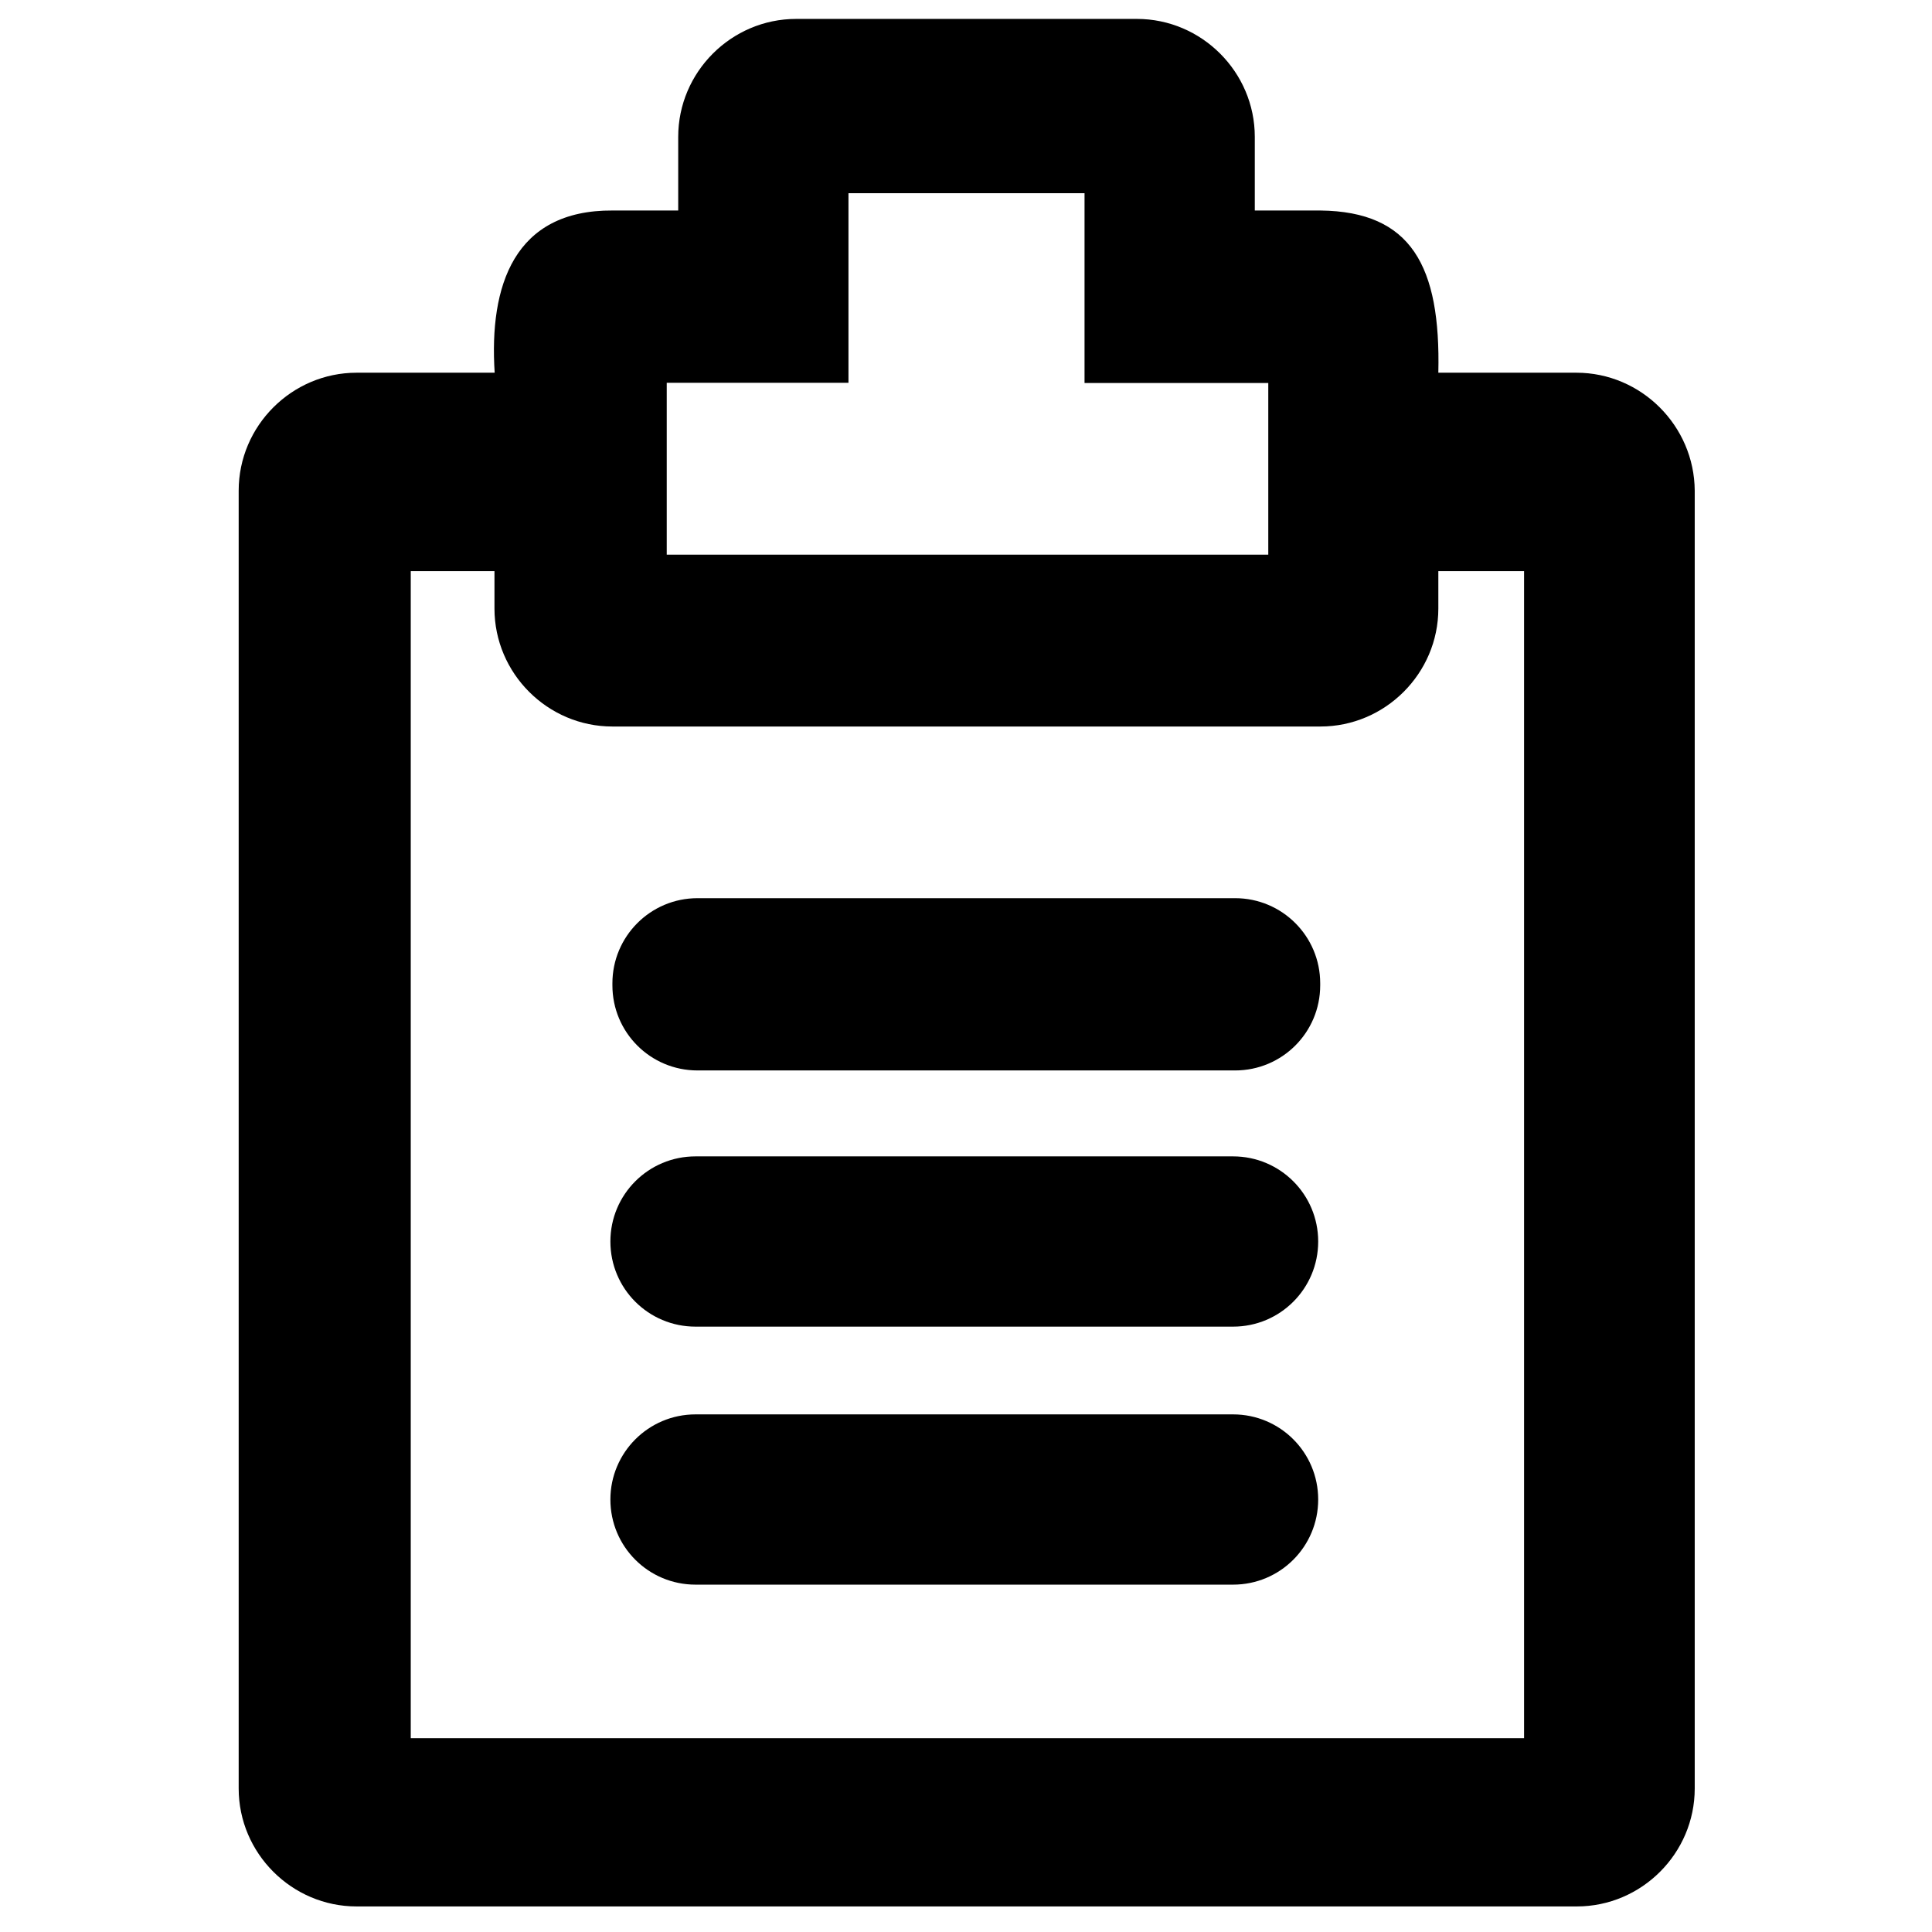
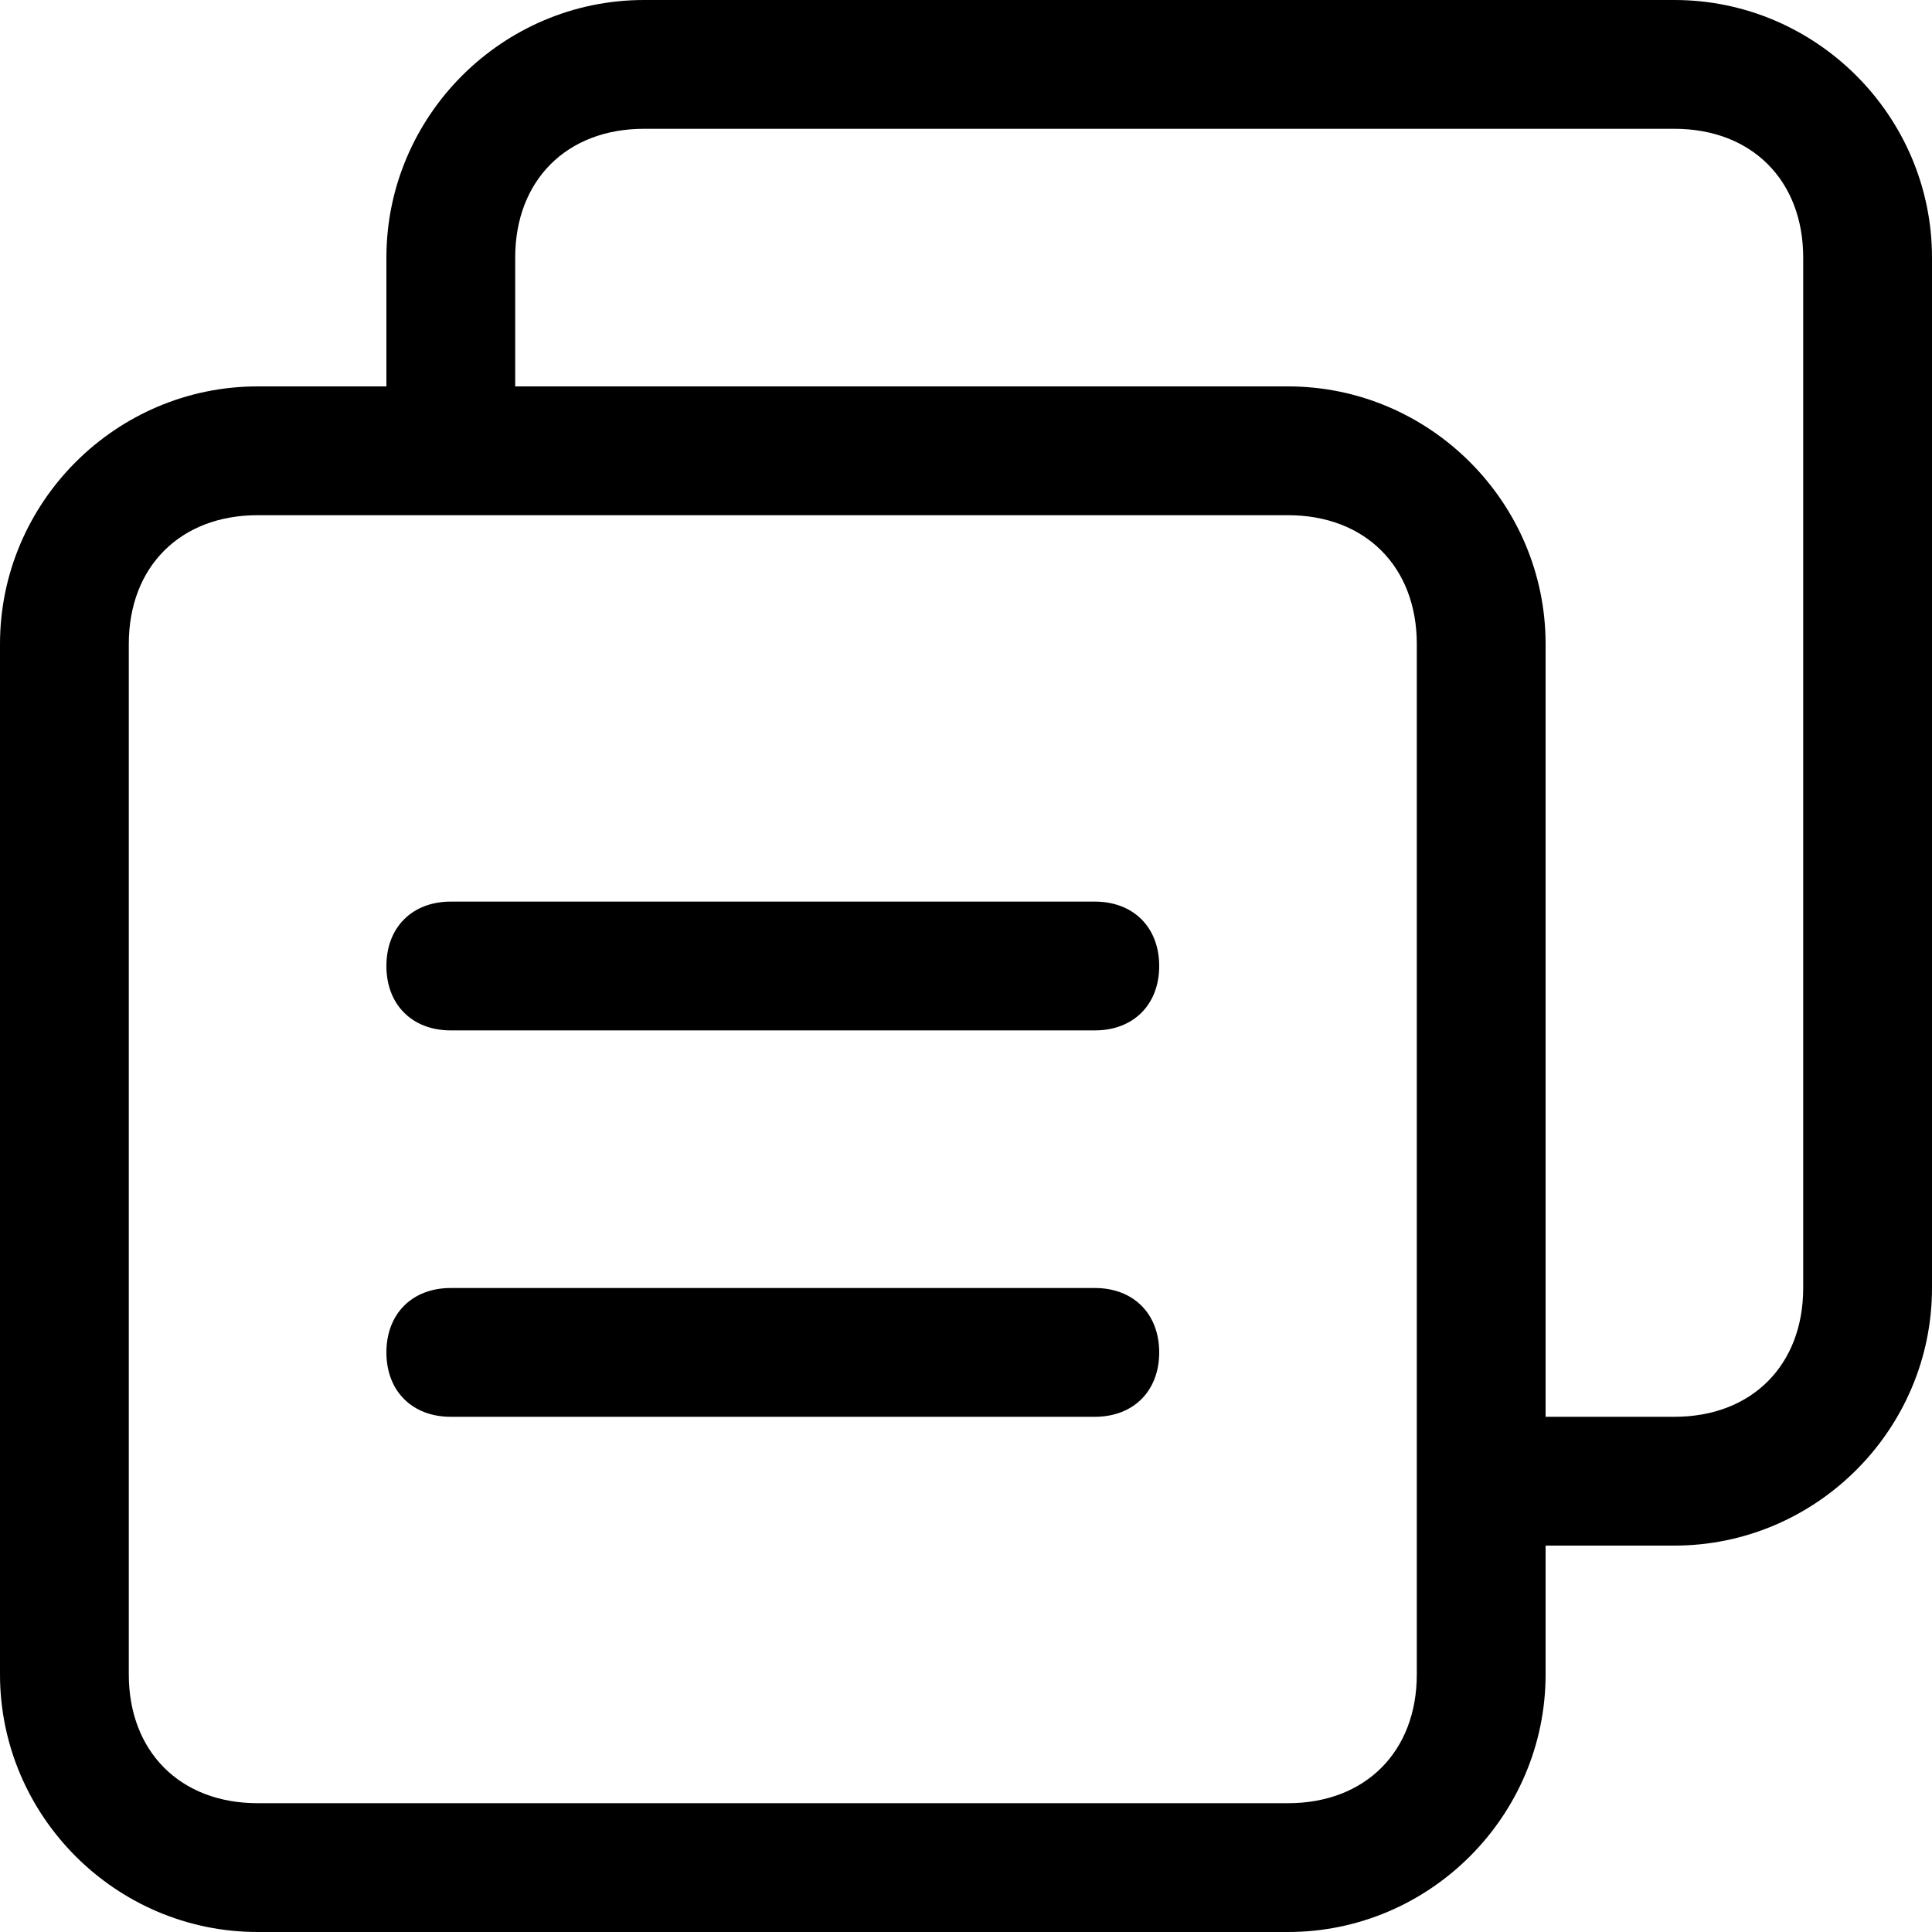
- <svg xmlns="http://www.w3.org/2000/svg" t="1747377377730" class="icon" viewBox="0 0 1024 1024" version="1.1" p-id="6222" width="200" height="200">
-   <path d="M835.52 197.547h-73.173c1.28-56.533-14.293-85.44-62.507-85.973h-34.773V72.533c0-34.347-28.16-62.507-62.507-62.507H421.973c-34.347 0-62.507 28.16-62.507 62.507v39.04h-34.773c-52.267-0.32-65.493 39.893-62.507 85.973h-73.173c-34.347 0-62.507 28.16-62.507 62.507v687.893c0 34.347 28.16 62.507 62.507 62.507h646.72c34.347 0 62.507-28.16 62.507-62.507V260.053c-0.213-34.347-28.373-62.507-62.72-62.507z m-482.133 5.333h96.32V102.4h125.12v100.587h97.387v90.987H353.387v-91.093z m454.4 718.4H217.707V302.72h44.373v19.84c0 34.347 28.16 62.507 62.507 62.507h375.253c34.347 0 62.507-28.16 62.507-62.507v-19.84h45.44v618.56z" p-id="6223" />
-   <path d="M369.707 476.053h284.907c24.96 0 45.12 20.16 45.12 45.12v1.067c0 24.96-20.16 45.12-45.12 45.12H369.707c-24.96 0-45.12-20.16-45.12-45.12v-1.067c0-24.853 20.16-45.12 45.12-45.12z m-1.067 136.853h284.907c24.96 0 45.12 20.16 45.12 45.12s-20.16 45.12-45.12 45.12H368.64c-24.96 0-45.12-20.16-45.12-45.12s20.16-45.12 45.12-45.12z m0 136.747h284.907c24.96 0 45.12 20.16 45.12 45.12s-20.16 45.12-45.12 45.12H368.64c-24.96 0-45.12-20.16-45.12-45.12 0-24.853 20.16-45.12 45.12-45.12z" p-id="6224" />
+ <svg xmlns="http://www.w3.org/2000/svg" t="1747383791581" class="icon" viewBox="0 0 1024 1024" version="1.1" p-id="3669" width="200" height="200">
+   <path d="M819.2 819.2v-68.267h68.267c40.96 0 68.267-27.307 68.267-68.267V136.533c0-40.96-27.307-68.267-68.267-68.267H341.333c-40.96 0-68.267 27.307-68.267 68.267v68.267H204.8V136.533c0-75.093 61.44-136.533 136.533-136.533h546.133c75.093 0 136.533 61.44 136.533 136.533v546.133c0 75.093-61.44 136.533-136.533 136.533h-68.267z" p-id="3670" />
+   <path d="M136.533 204.8h546.133c75.093 0 136.533 61.44 136.533 136.533v546.133c0 75.093-61.44 136.533-136.533 136.533H136.533c-75.093 0-136.533-61.44-136.533-136.533V341.333c0-75.093 61.44-136.533 136.533-136.533z m0 68.267c-40.96 0-68.267 27.307-68.267 68.267v546.133c0 40.96 27.307 68.267 68.267 68.267h546.133c40.96 0 68.267-27.307 68.267-68.267V341.333c0-40.96-27.307-68.267-68.267-68.267H136.533z" p-id="3671" />
+   <path d="M238.933 477.867h341.333c20.48 0 34.133 13.653 34.133 34.133s-13.653 34.133-34.133 34.133h-341.333c-20.48 0-34.133-13.653-34.133-34.133s13.653-34.133 34.133-34.133zM238.933 682.667h341.333c20.48 0 34.133 13.653 34.133 34.133s-13.653 34.133-34.133 34.133h-341.333c-20.48 0-34.133-13.653-34.133-34.133s13.653-34.133 34.133-34.133z" p-id="3672" />
</svg>
